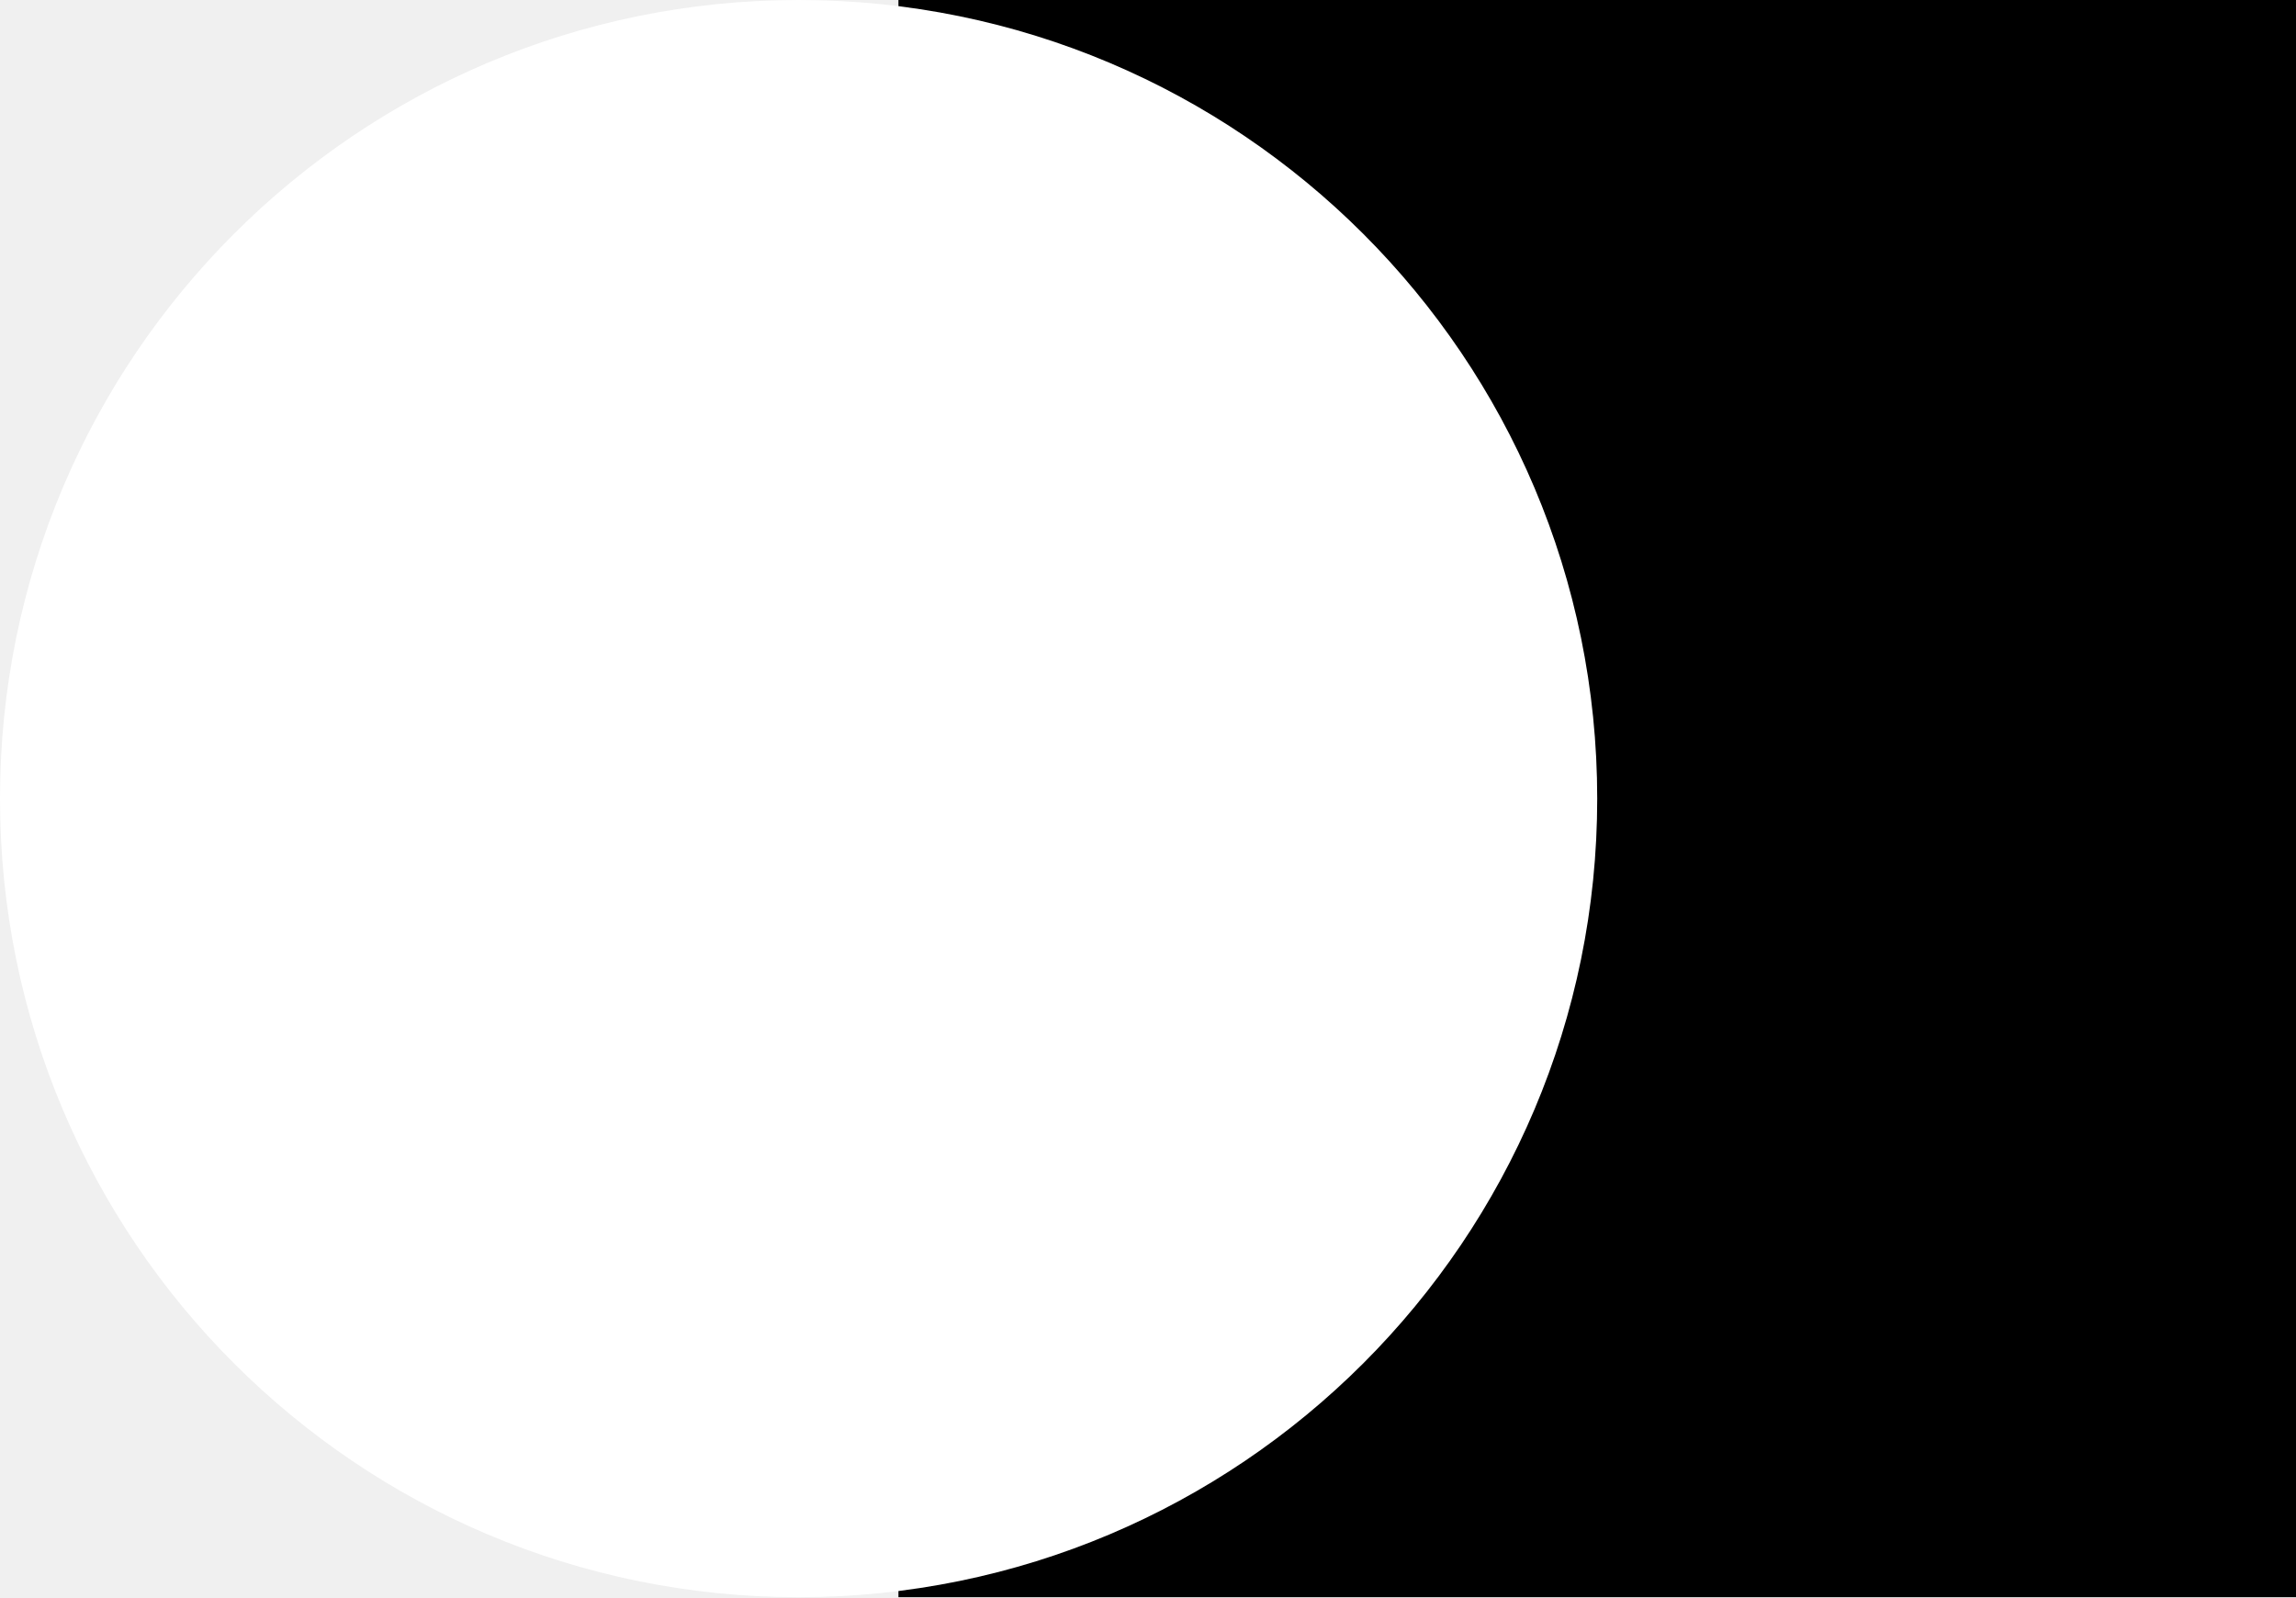
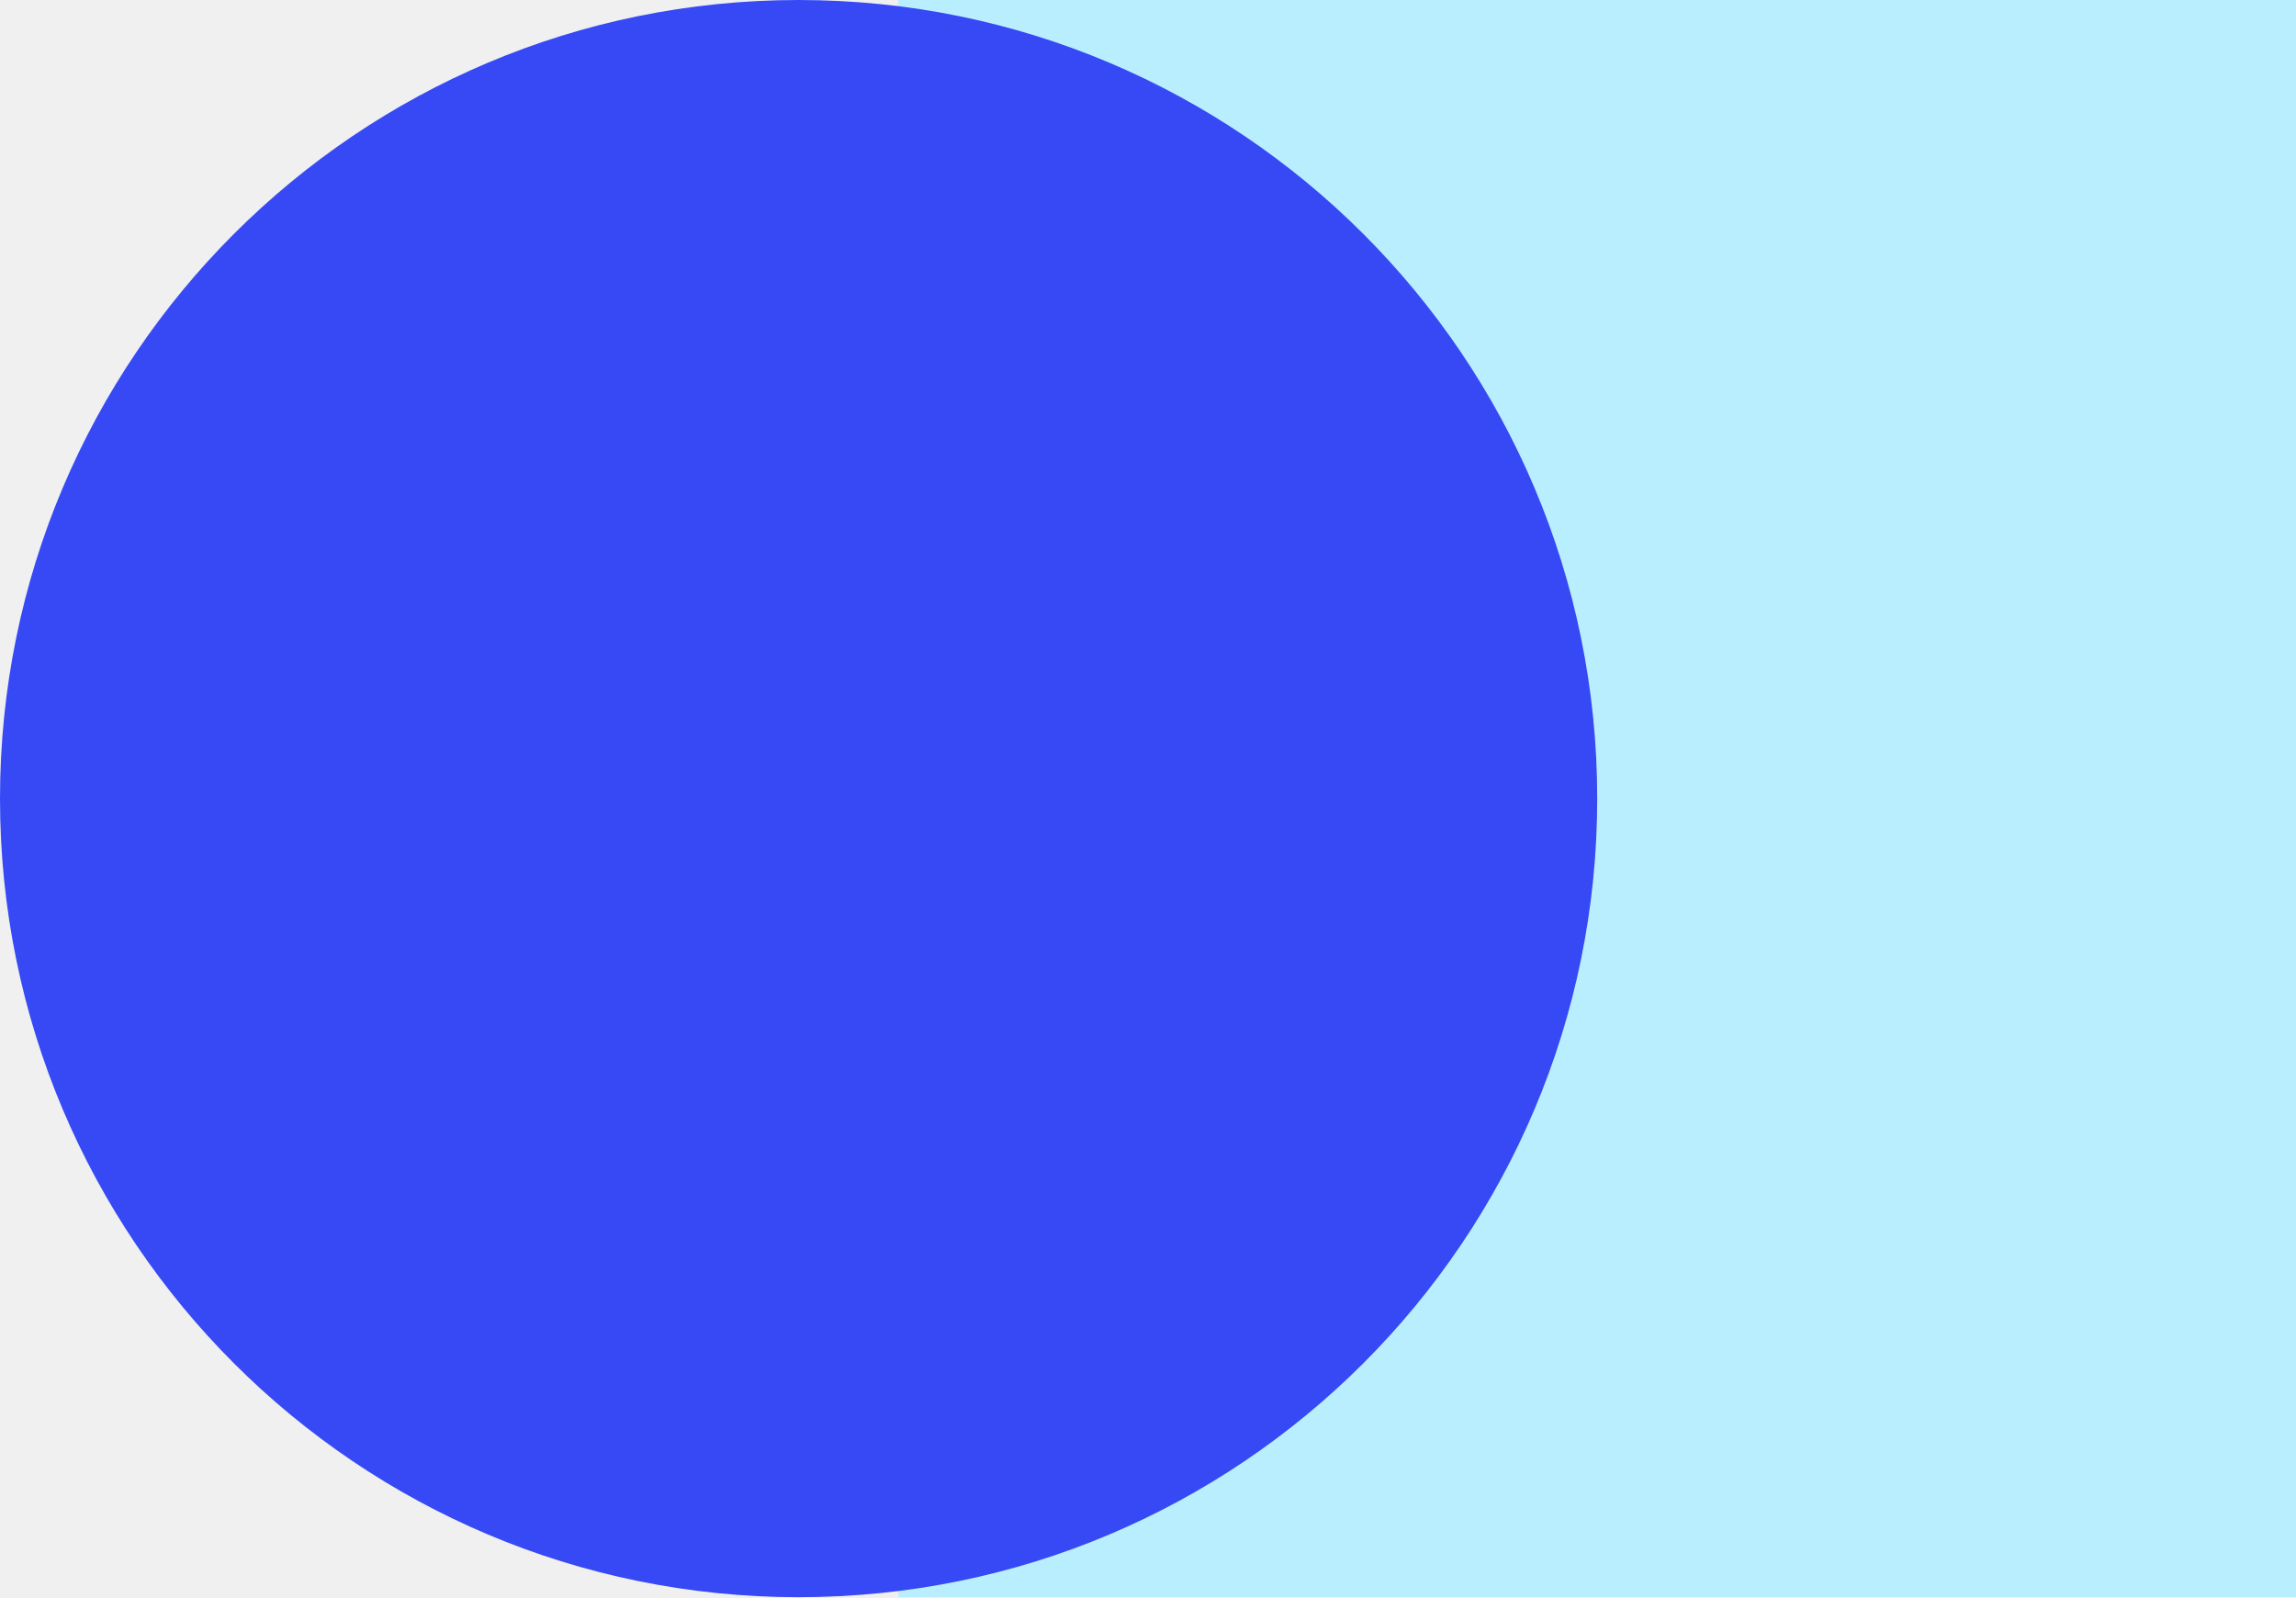
<svg xmlns="http://www.w3.org/2000/svg" width="161" height="112" viewBox="0 0 161 112" fill="none">
-   <rect x="63" width="98" height="112" fill="black" />
-   <circle cx="56" cy="56" r="56" fill="white" />
+   <rect x="63" width="98" height="112" fill="#B9EEFF" />
+   <circle cx="56" cy="56" r="56" fill="#3649F5" />
</svg>
